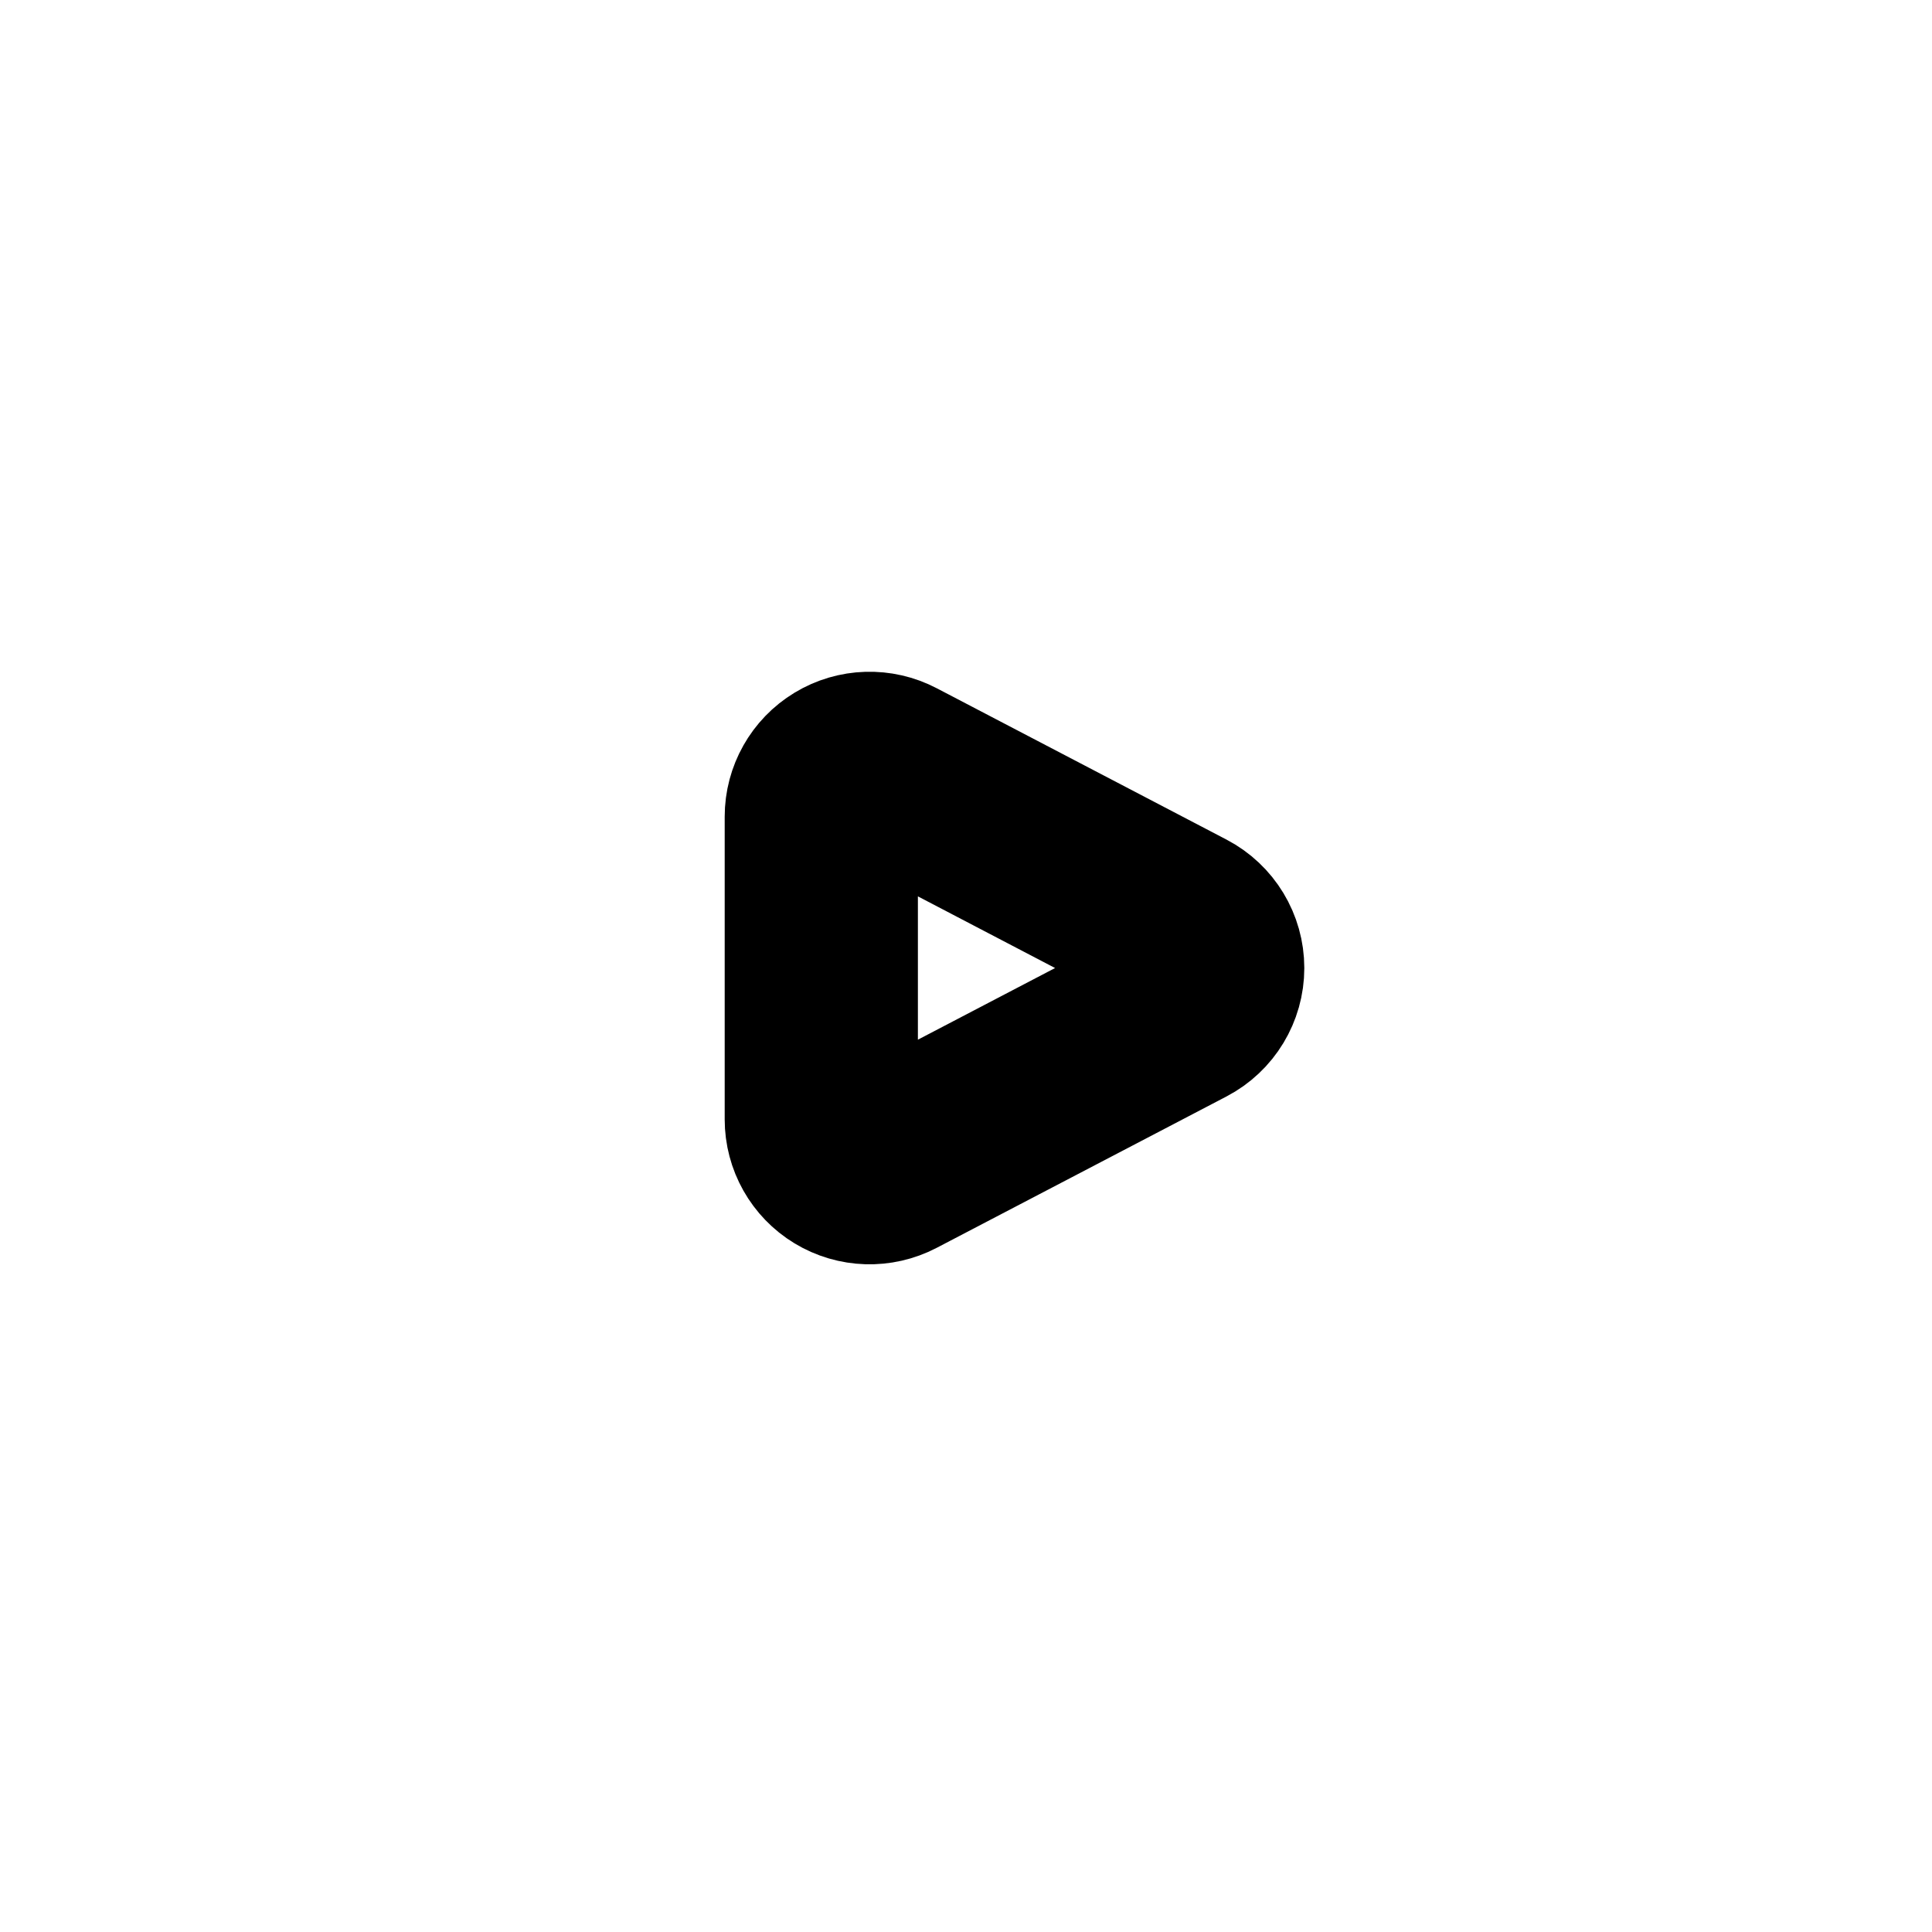
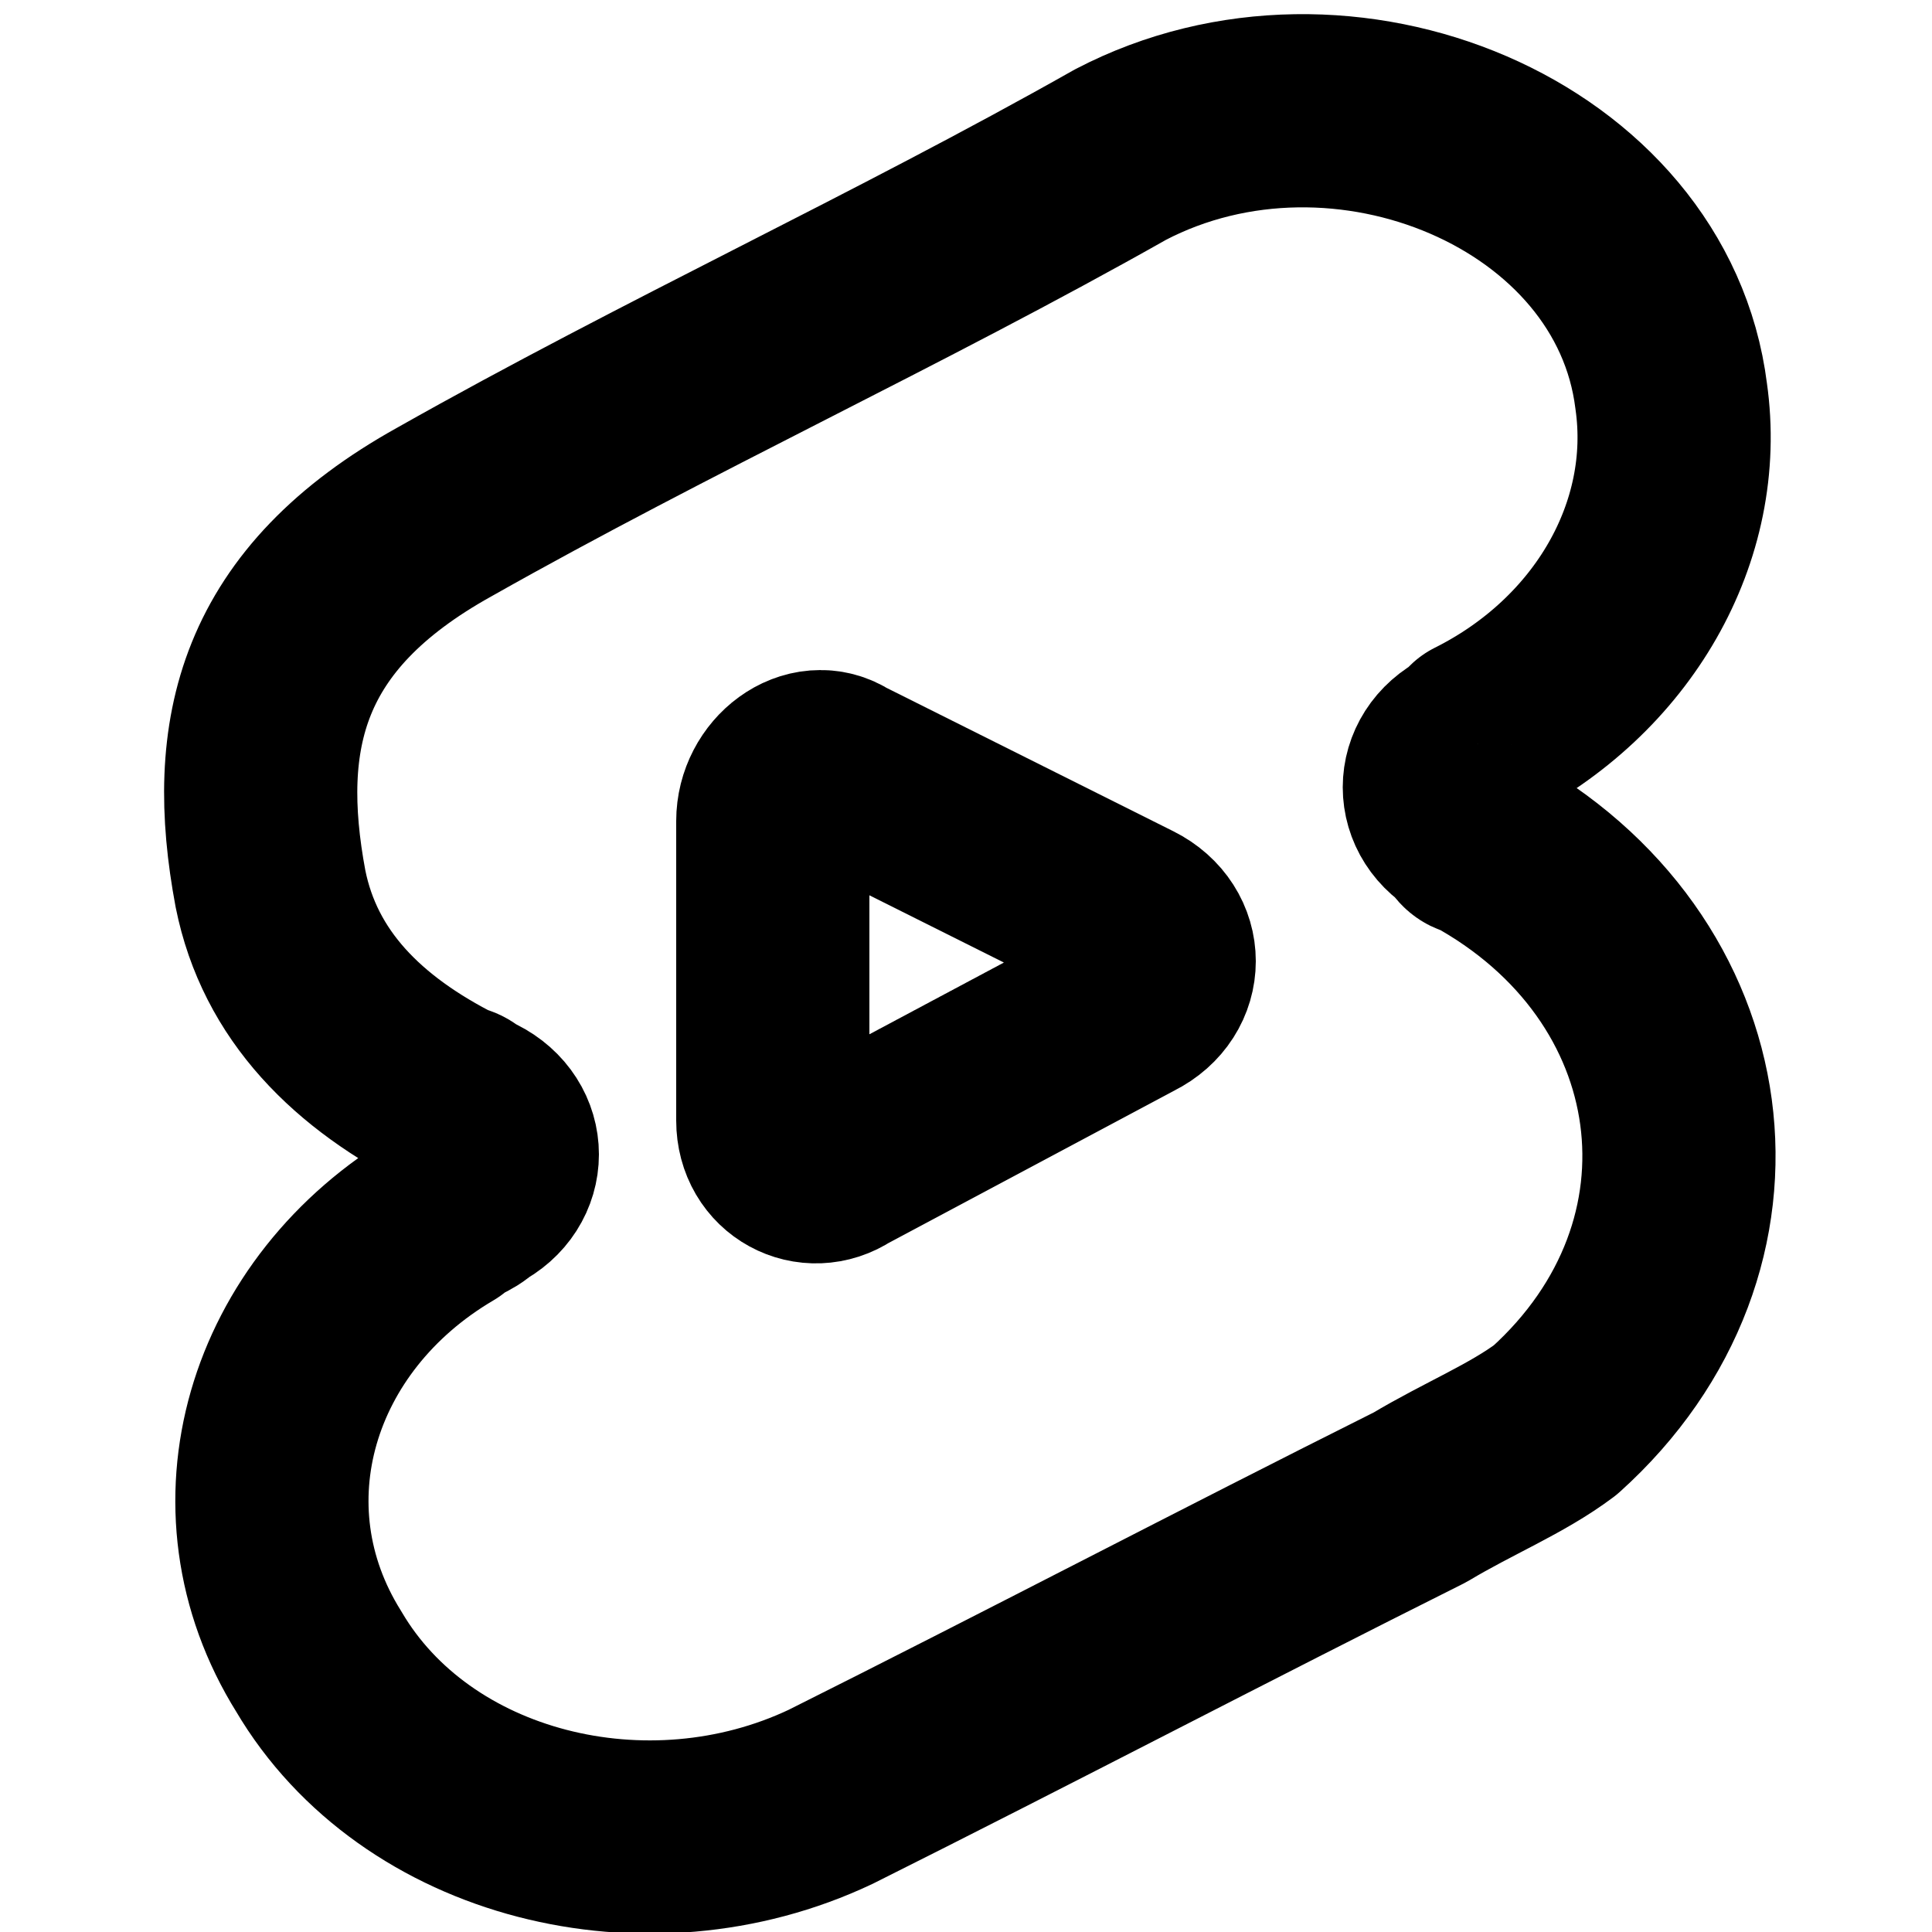
- <svg xmlns="http://www.w3.org/2000/svg" width="20" height="20">
-   <path d="M8.502 11.588a.5.5 0 0 0 .732.443l3-1.567a.5.5 0 0 0 0-.886l-3-1.567a.5.5 0 0 0-.732.443v3.134Z" stroke="currentColor" stroke-width="2" stroke-linecap="round" stroke-linejoin="round" fill="none" />
+ <svg xmlns="http://www.w3.org/2000/svg" version="1.1" x="0px" y="0px" viewBox="0 0 20 20" enable-background="new 0 0 20 20" xml:space="preserve">
+   <path fill="none" stroke="currentColor" stroke-width="2" stroke-linecap="round" stroke-linejoin="round" d="M15.3,8.7  c0,0-0.1,0-0.1-0.1c-0.4-0.2-0.4-0.7,0-0.9c0,0,0.1-0.1,0.1-0.1c1.4-0.7,2.2-2.1,2-3.5c-0.3-2.4-3.4-3.7-5.7-2.5  C9.3,2.9,6.9,4,4.6,5.3c-1.8,1-2.1,2.3-1.8,3.9c0.2,1,0.9,1.7,1.9,2.2c0.1,0,0.1,0.1,0.2,0.1c0.4,0.2,0.4,0.7,0,0.9  c-0.1,0.1-0.2,0.1-0.3,0.2c-1.7,1-2.3,3-1.3,4.6c1,1.7,3.4,2.3,5.3,1.4c2-1,4.1-2.1,6.1-3.1c0.5-0.3,1-0.5,1.4-0.8  C18.1,12.9,17.7,10,15.3,8.7z" />
+   <path fill="none" stroke="currentColor" stroke-width="2" stroke-linecap="round" stroke-linejoin="round" d="M8,11.6  C8,12,8.4,12.2,8.7,12l3-1.6c0.4-0.2,0.4-0.7,0-0.9L8.7,8C8.4,7.8,8,8.1,8,8.5V11.6z" />
</svg>
